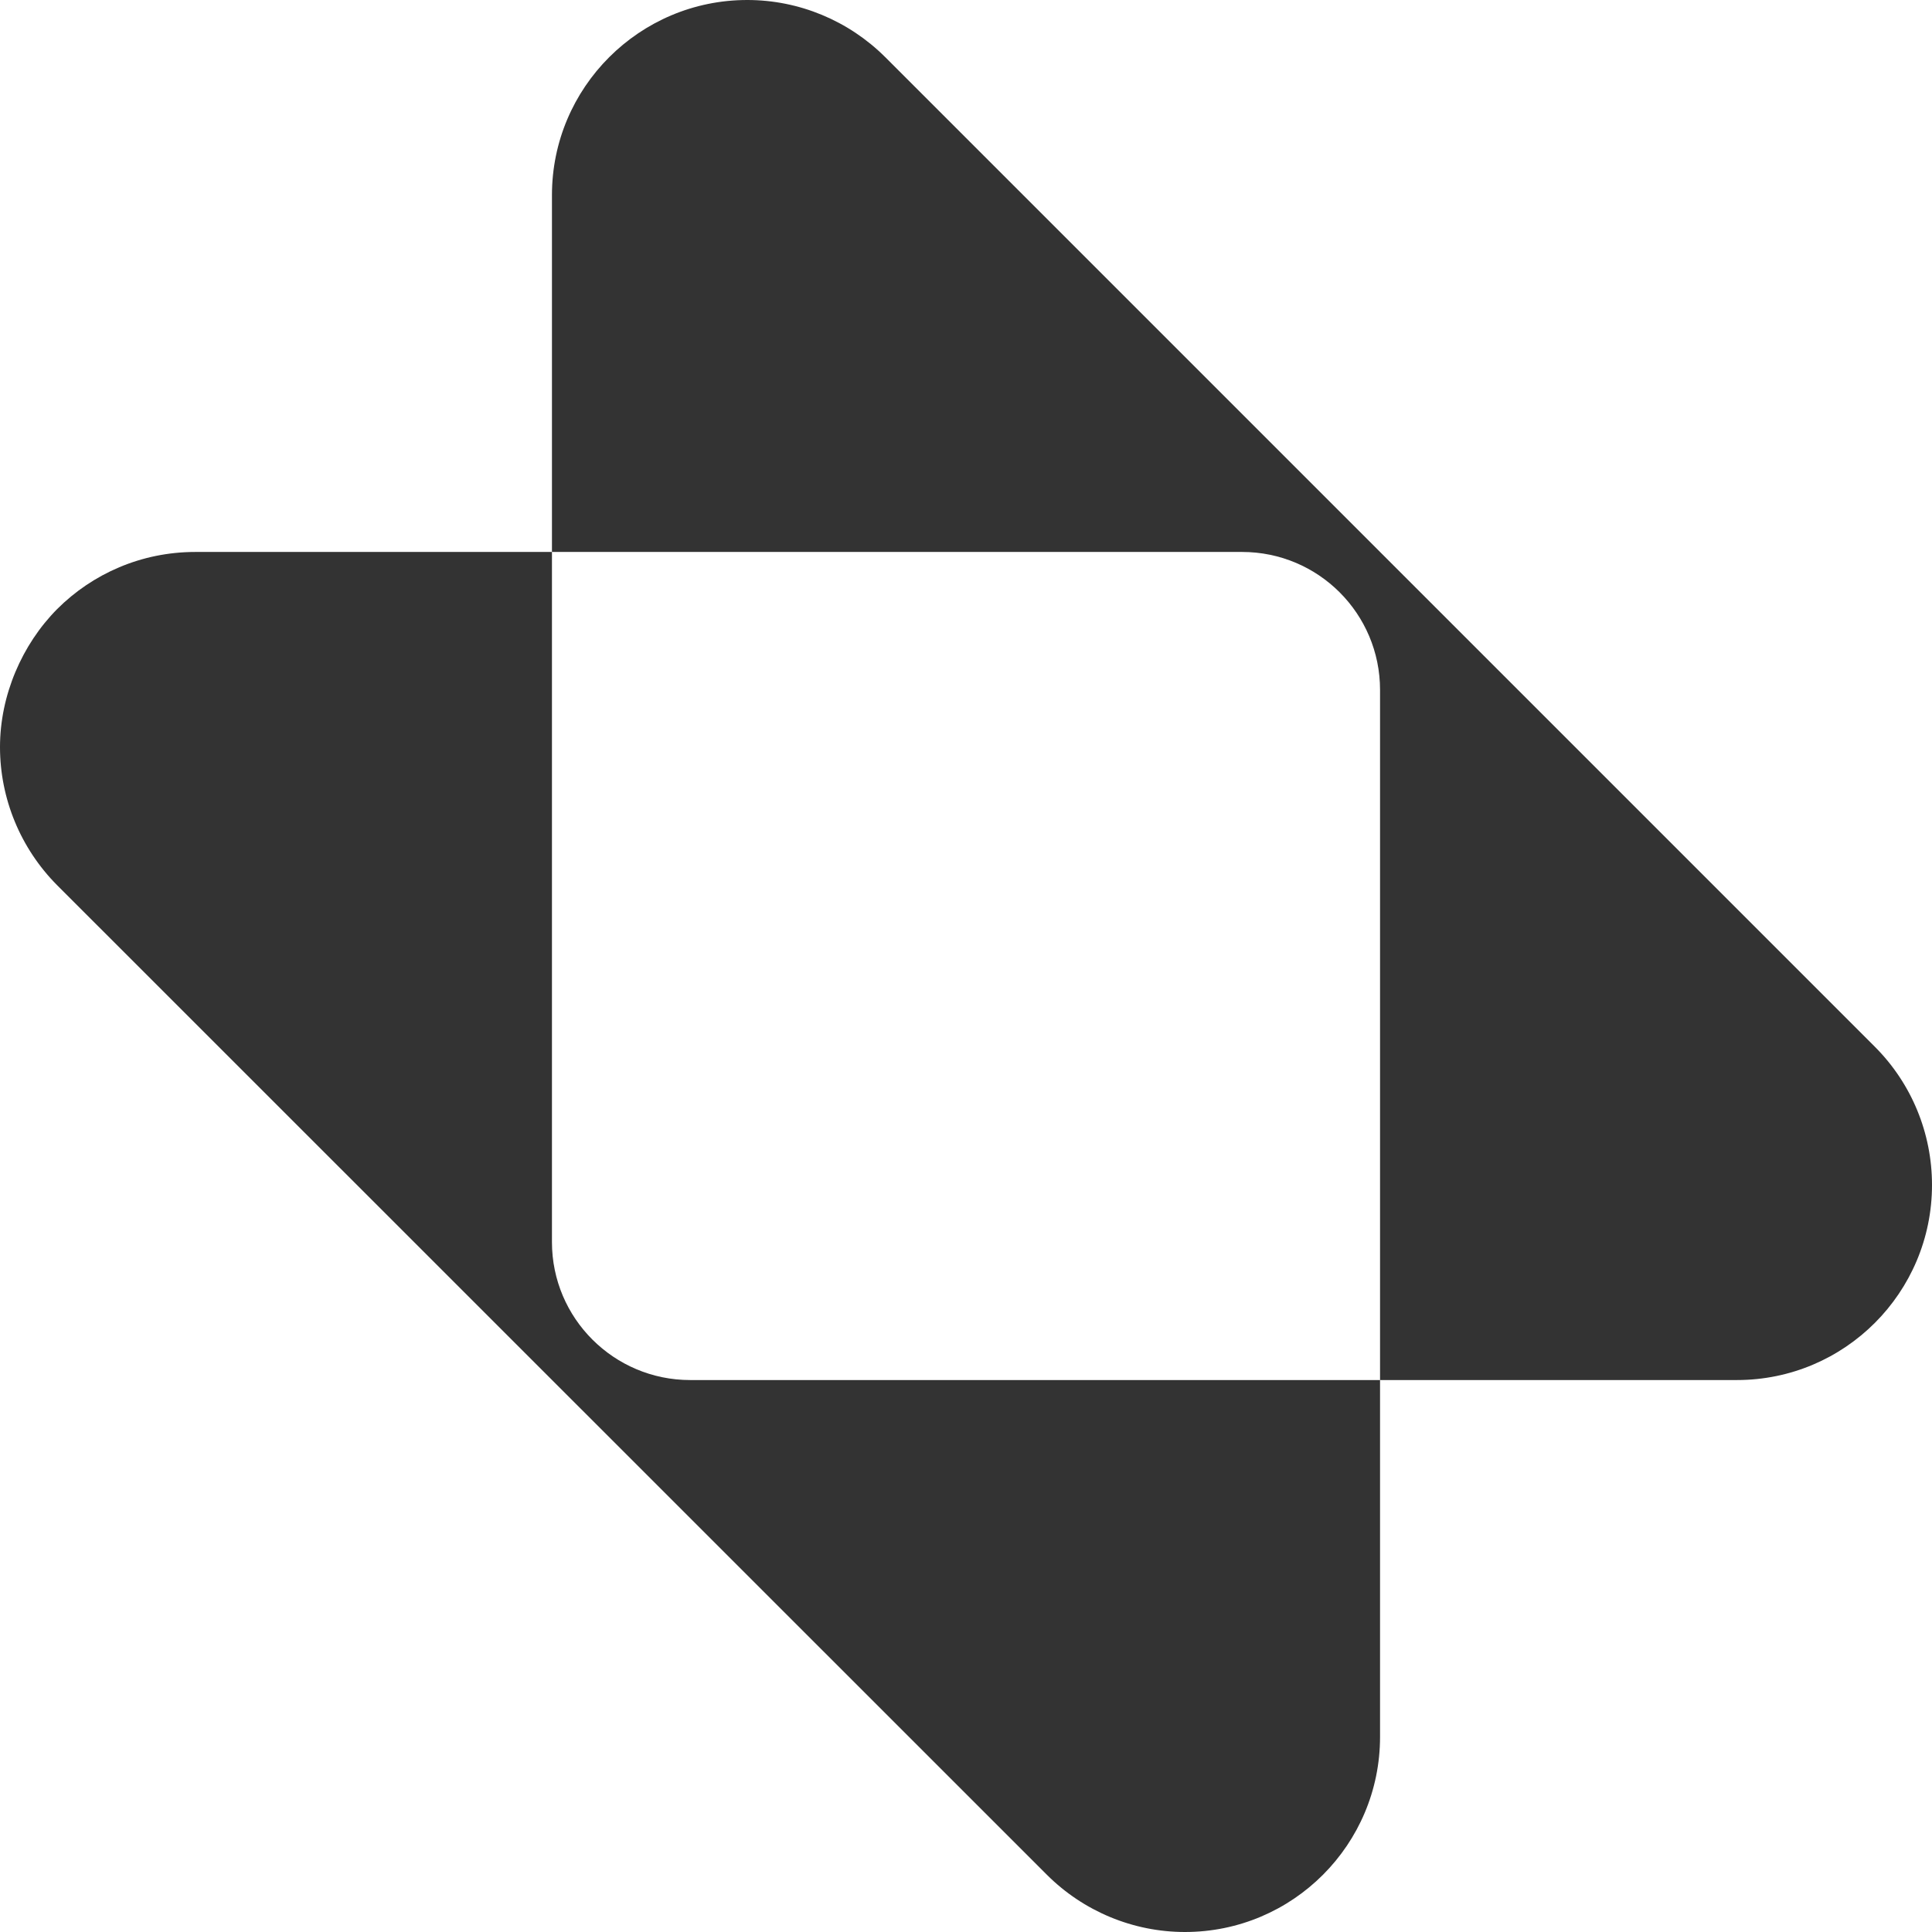
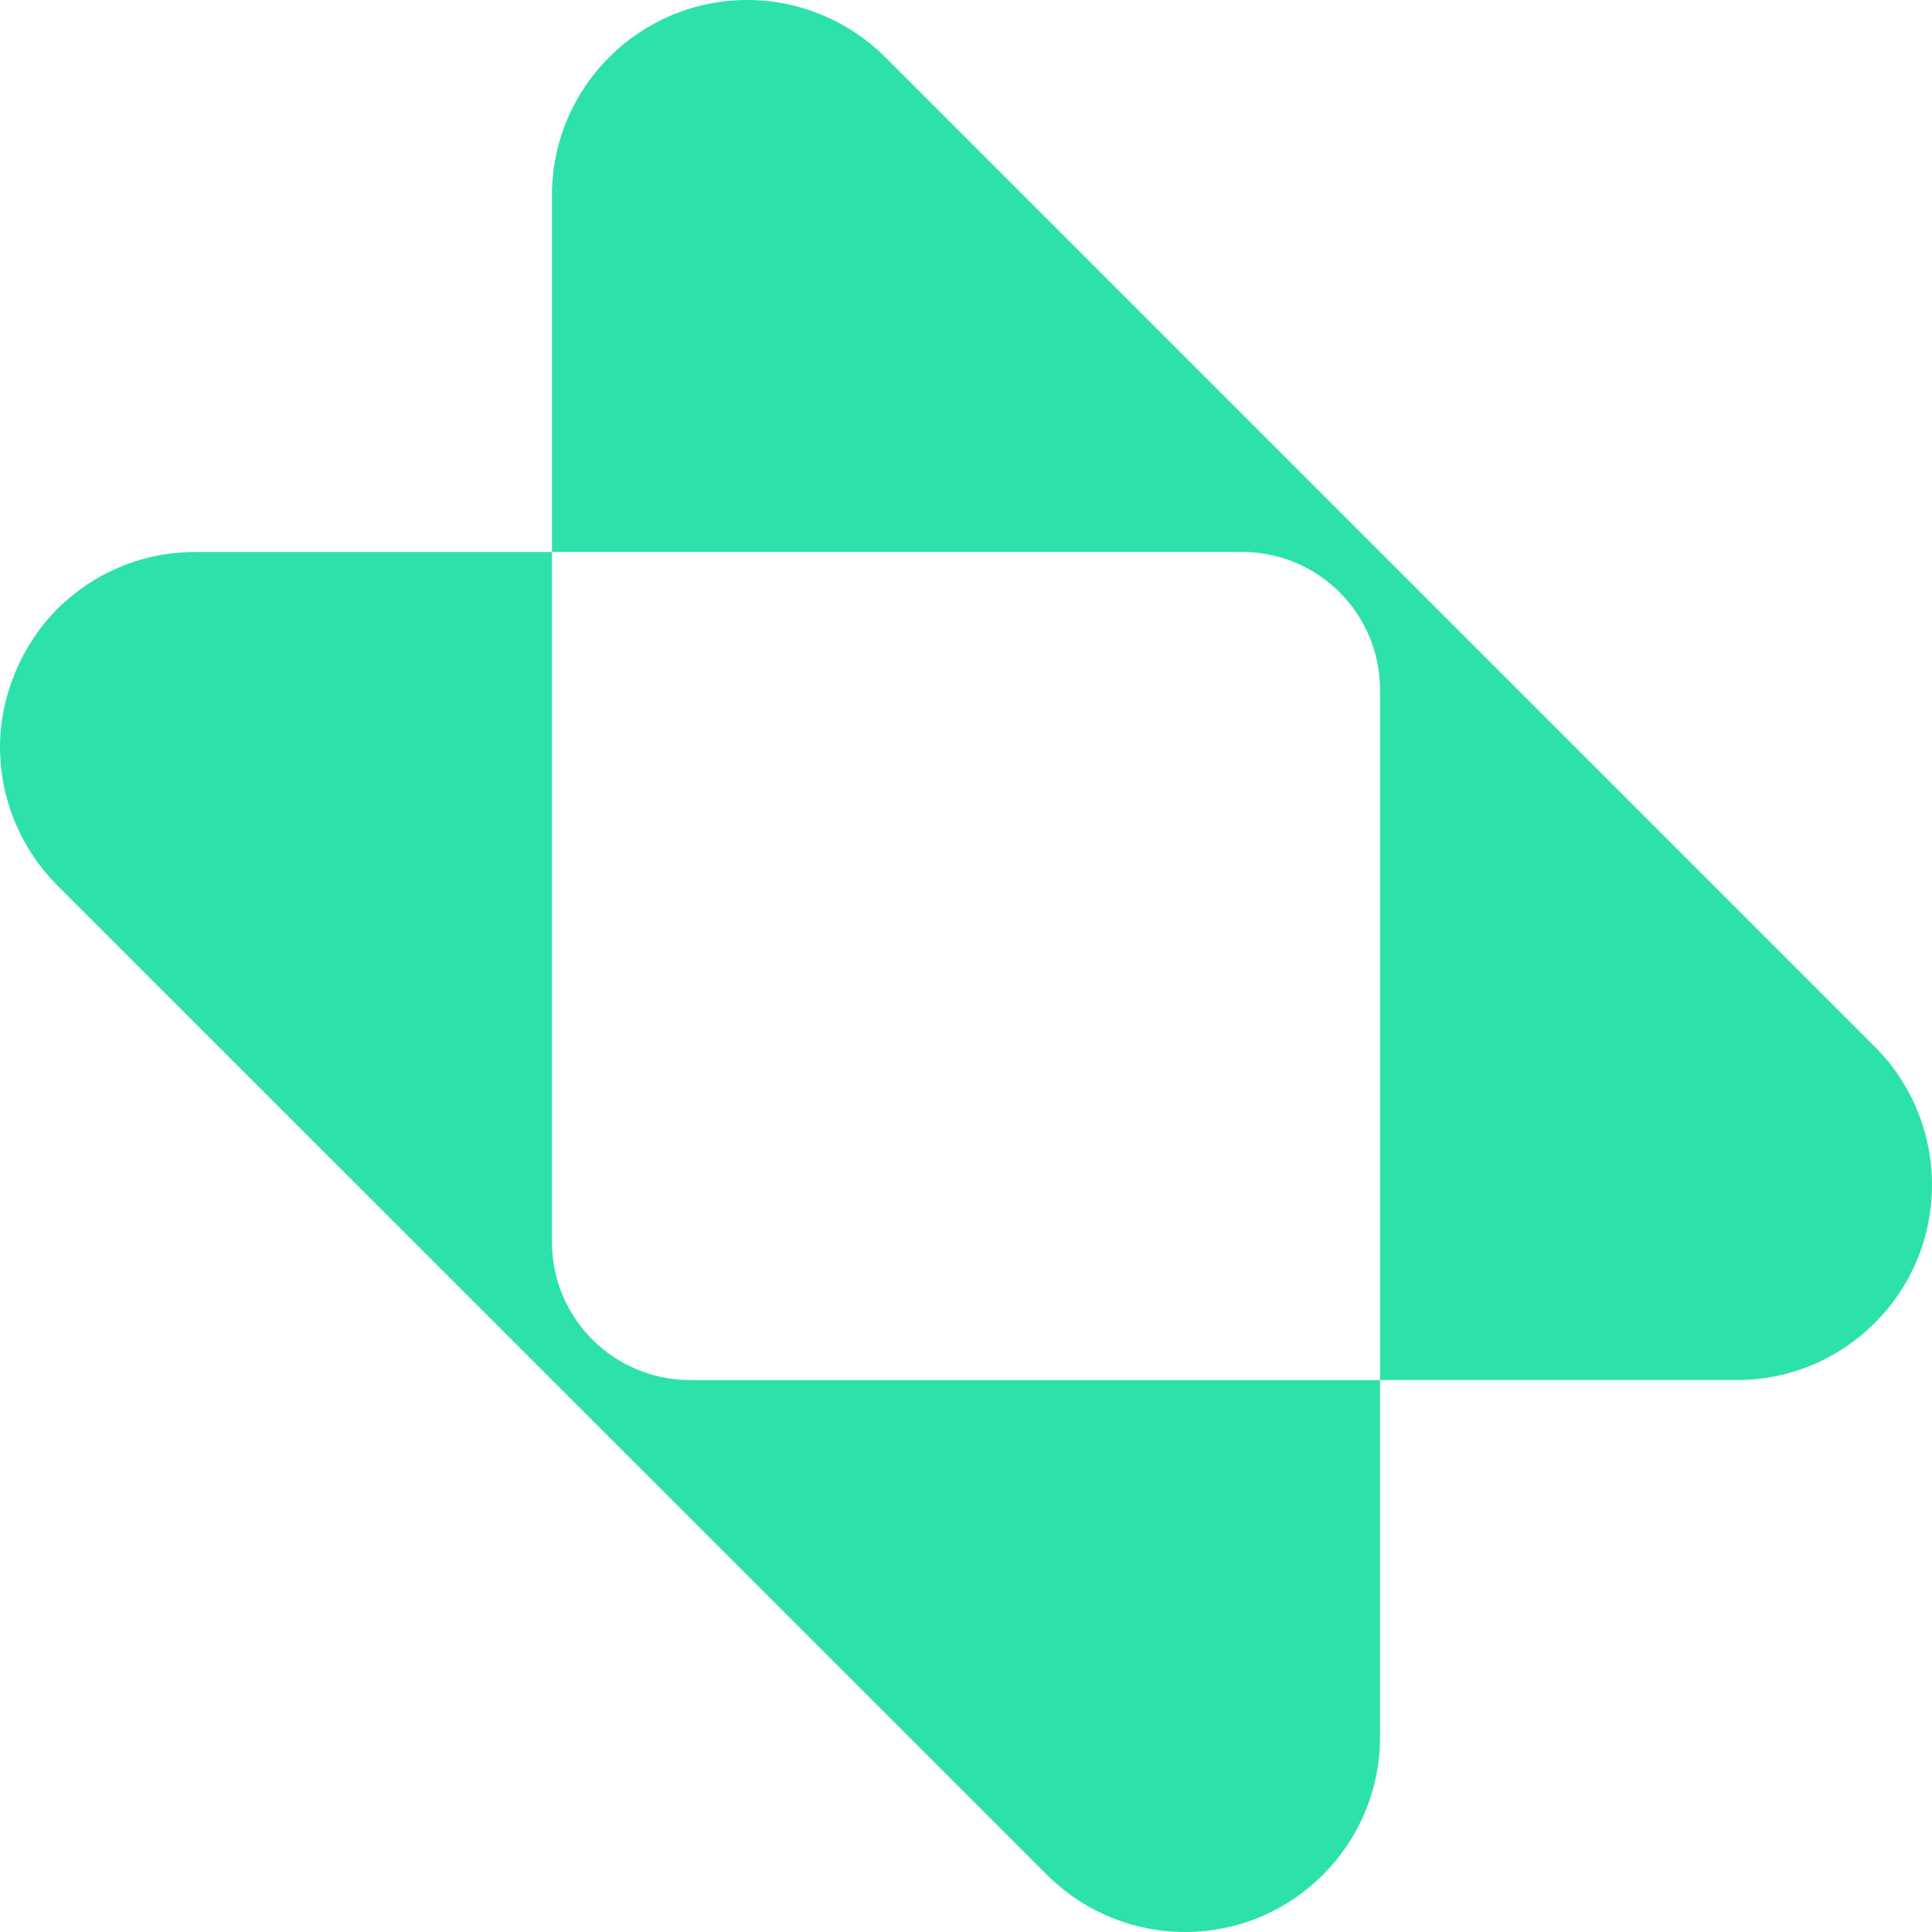
- <svg xmlns="http://www.w3.org/2000/svg" viewBox="0 0 181.91 181.91" fill="#333333">
+ <svg xmlns="http://www.w3.org/2000/svg" viewBox="0 0 181.91 181.91" fill="#2de2aa">
  <path d="M64.98,129.94h64.96v33.6c0,10.13-8.21,18.37-18.37,18.37-4.88,0-9.55-1.95-12.99-5.38L5.38,83.35c-3.44-3.46-5.38-8.14-5.38-13.01s2.07-9.65,5.38-12.99c3.33-3.33,7.93-5.38,13.01-5.38h33.58v64.98c0,7.18,5.84,12.99,13.01,12.99Z" />
  <path d="M181.91,111.57c0,10.13-8.21,18.37-18.37,18.37h-33.6v-64.98c0-7.18-5.81-12.99-12.99-12.99H51.97V18.37c0-10.13,8.24-18.37,18.39-18.37,4.88,0,9.55,1.95,12.99,5.38l93.18,93.18c3.46,3.46,5.38,8.14,5.38,13.01Z" />
</svg>
